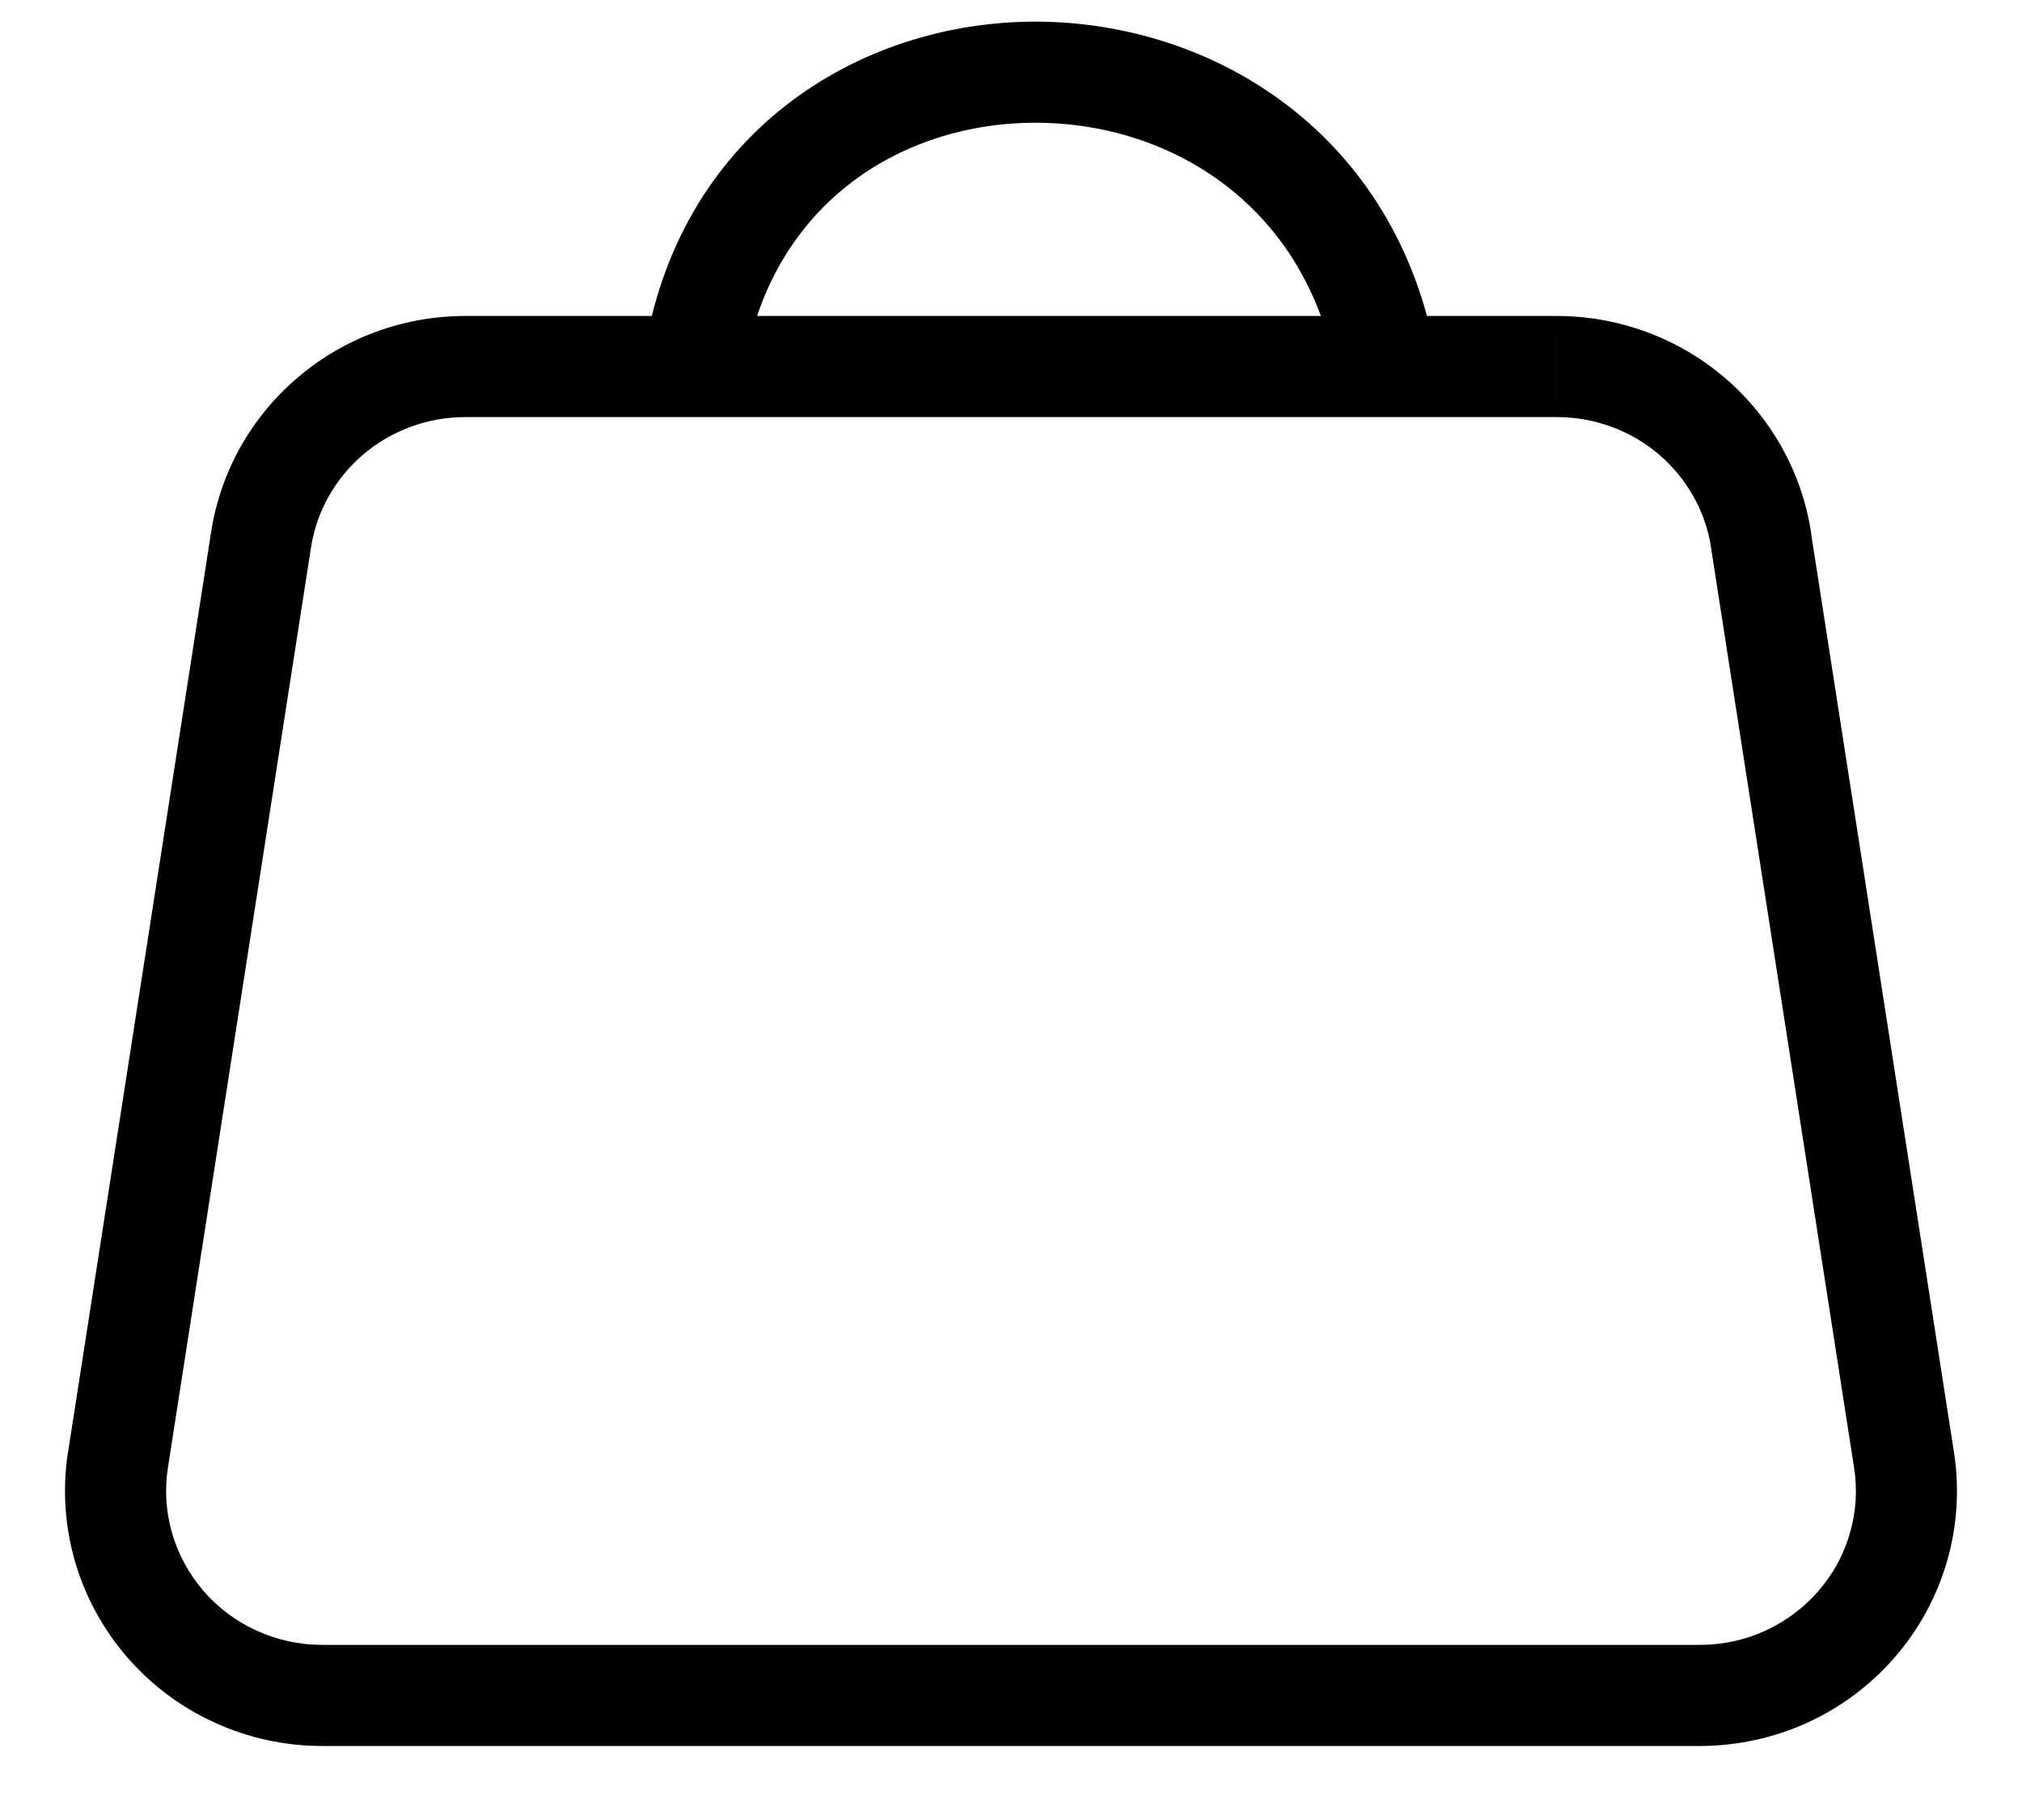
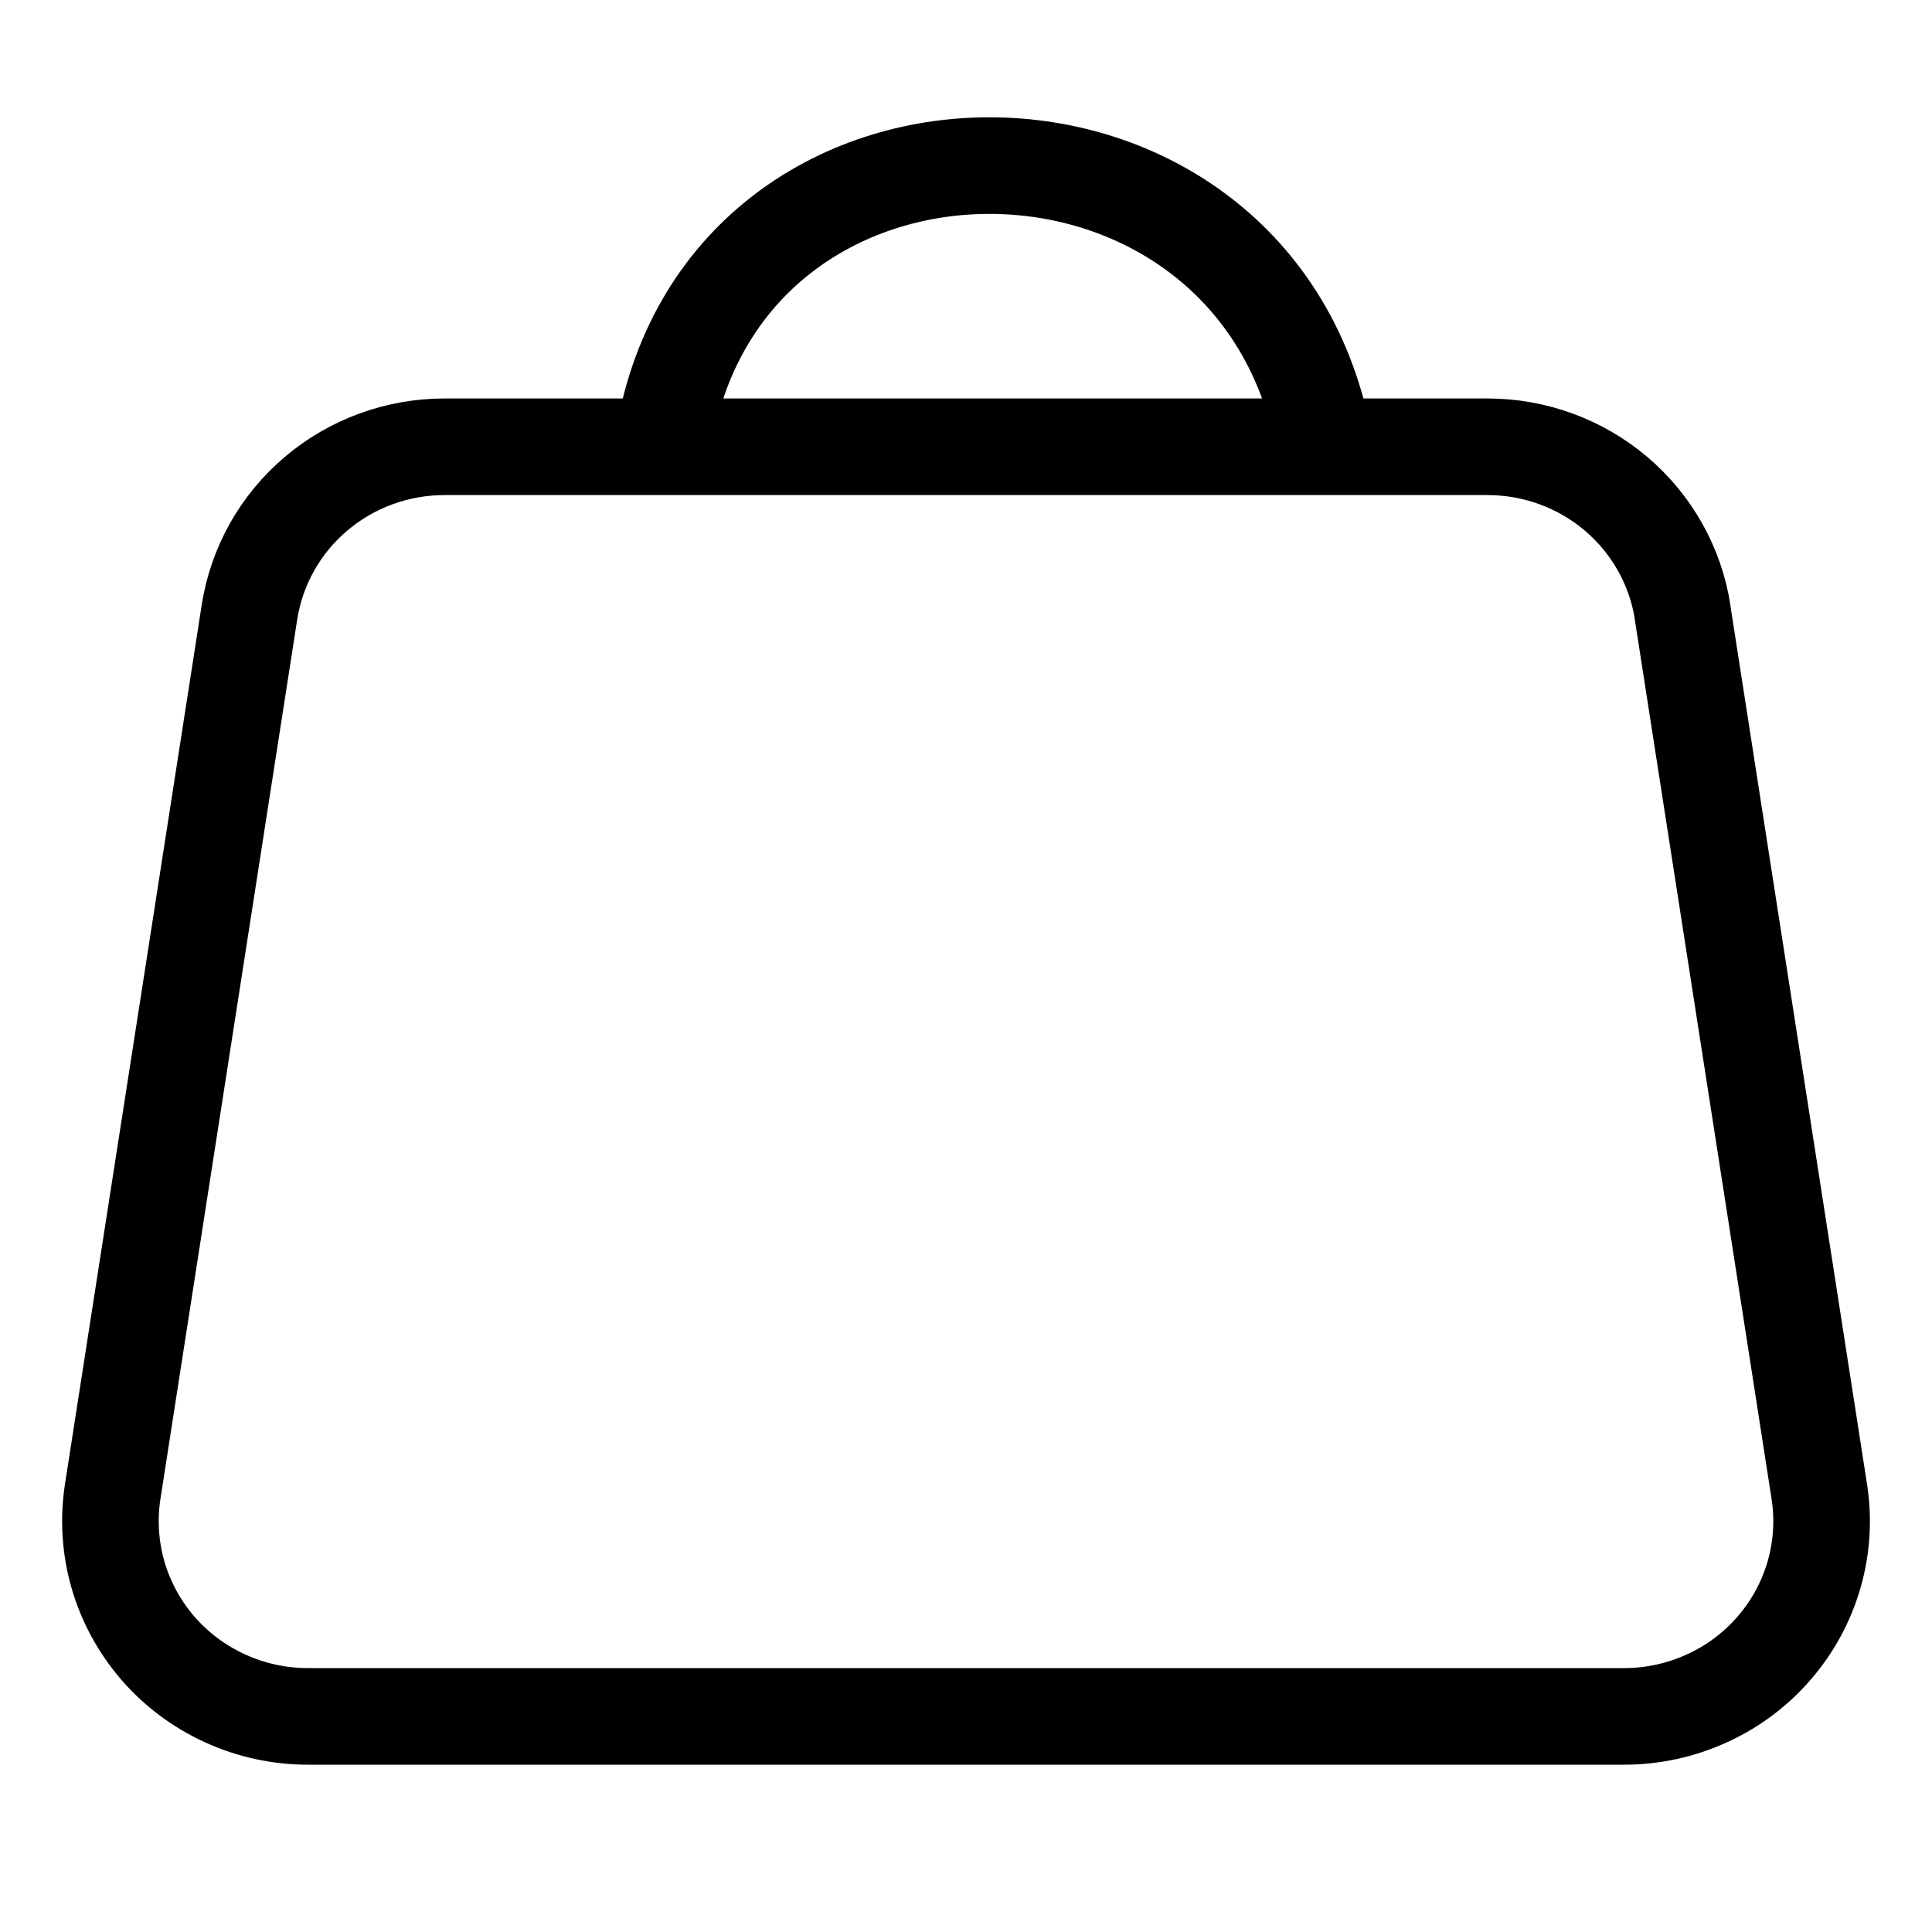
- <svg xmlns="http://www.w3.org/2000/svg" width="20" height="18" viewBox="0 0 20 18" fill="none">
-   <path d="M17.418 5.34V4.84C17.272 4.84 17.134 4.903 17.039 5.014C16.944 5.125 16.902 5.272 16.924 5.416L17.418 5.34ZM18.833 14.438L19.327 14.362L19.327 14.362L18.833 14.438ZM16.816 16.768V17.268H16.816L16.816 16.768ZM3.186 16.768V16.268H3.186L3.186 16.768ZM1.167 14.438L0.673 14.362L0.672 14.362L1.167 14.438ZM2.582 5.34L3.076 5.416L3.076 5.416L2.582 5.34ZM4.602 3.625L4.602 4.125H4.602V3.625ZM15.399 3.625V4.125H15.4L15.399 3.625ZM17.419 5.34V5.84C17.565 5.84 17.704 5.776 17.799 5.665C17.894 5.554 17.936 5.407 17.913 5.263L17.419 5.34ZM16.924 5.416L18.339 14.515L19.327 14.362L17.912 5.263L16.924 5.416ZM18.339 14.515C18.373 14.731 18.359 14.952 18.298 15.162L19.259 15.439C19.36 15.089 19.383 14.722 19.327 14.362L18.339 14.515ZM18.298 15.162C18.238 15.373 18.132 15.568 17.987 15.734L18.743 16.389C18.982 16.113 19.158 15.789 19.259 15.439L18.298 15.162ZM17.987 15.734C17.843 15.901 17.663 16.035 17.461 16.128L17.876 17.038C18.208 16.886 18.504 16.665 18.743 16.389L17.987 15.734ZM17.461 16.128C17.259 16.22 17.038 16.268 16.815 16.268L16.816 17.268C17.182 17.267 17.543 17.189 17.876 17.038L17.461 16.128ZM16.816 16.268H3.186V17.268H16.816V16.268ZM3.186 16.268C2.963 16.268 2.742 16.22 2.54 16.128L2.126 17.038C2.459 17.19 2.821 17.268 3.186 17.268L3.186 16.268ZM2.54 16.128C2.337 16.036 2.158 15.902 2.013 15.735L1.258 16.39C1.497 16.666 1.793 16.887 2.126 17.038L2.54 16.128ZM2.013 15.735C1.869 15.568 1.763 15.373 1.702 15.163L0.741 15.44C0.842 15.79 1.019 16.114 1.258 16.39L2.013 15.735ZM1.702 15.163C1.641 14.952 1.627 14.731 1.661 14.515L0.672 14.362C0.617 14.722 0.64 15.09 0.741 15.44L1.702 15.163ZM1.661 14.515L3.076 5.416L2.088 5.263L0.673 14.362L1.661 14.515ZM3.076 5.416C3.131 5.058 3.315 4.731 3.595 4.493L2.948 3.731C2.486 4.122 2.18 4.666 2.088 5.263L3.076 5.416ZM3.595 4.493C3.874 4.256 4.232 4.125 4.602 4.125L4.603 3.125C3.996 3.125 3.409 3.339 2.948 3.731L3.595 4.493ZM4.602 4.125H15.399V3.125H4.602V4.125ZM15.4 4.125C15.77 4.125 16.127 4.256 16.407 4.493L17.054 3.731C16.593 3.34 16.006 3.125 15.399 3.125L15.4 4.125ZM16.407 4.493C16.686 4.731 16.87 5.058 16.925 5.416L17.913 5.263C17.821 4.666 17.515 4.123 17.054 3.731L16.407 4.493ZM17.419 4.84H17.418V5.84H17.419V4.84ZM7.352 3.698C7.599 2.037 8.897 1.212 10.247 1.214C11.599 1.216 12.93 2.049 13.222 3.711L14.207 3.538C13.818 1.328 12.01 0.217 10.248 0.214C8.483 0.212 6.694 1.324 6.363 3.551L7.352 3.698Z" fill="black" />
+ <svg xmlns="http://www.w3.org/2000/svg" width="20" height="20" viewBox="0 0 20 20" fill="none">
+   <path d="M6.857 4.625C7.435 0.736 13.034 0.752 13.714 4.625M17.418 6.34L18.833 15.438C18.878 15.726 18.86 16.021 18.779 16.301C18.698 16.581 18.557 16.841 18.365 17.062C18.174 17.283 17.936 17.461 17.668 17.582C17.401 17.704 17.11 17.768 16.816 17.768H3.186C2.892 17.768 2.601 17.705 2.333 17.583C2.065 17.461 1.827 17.284 1.635 17.063C1.444 16.841 1.302 16.582 1.221 16.301C1.141 16.021 1.122 15.727 1.167 15.438L2.582 6.34C2.656 5.862 2.9 5.426 3.271 5.112C3.642 4.797 4.114 4.625 4.602 4.625H15.399C15.888 4.625 16.36 4.798 16.73 5.112C17.101 5.427 17.345 5.862 17.419 6.34H17.418Z" stroke="black" stroke-linejoin="round" />
</svg>
